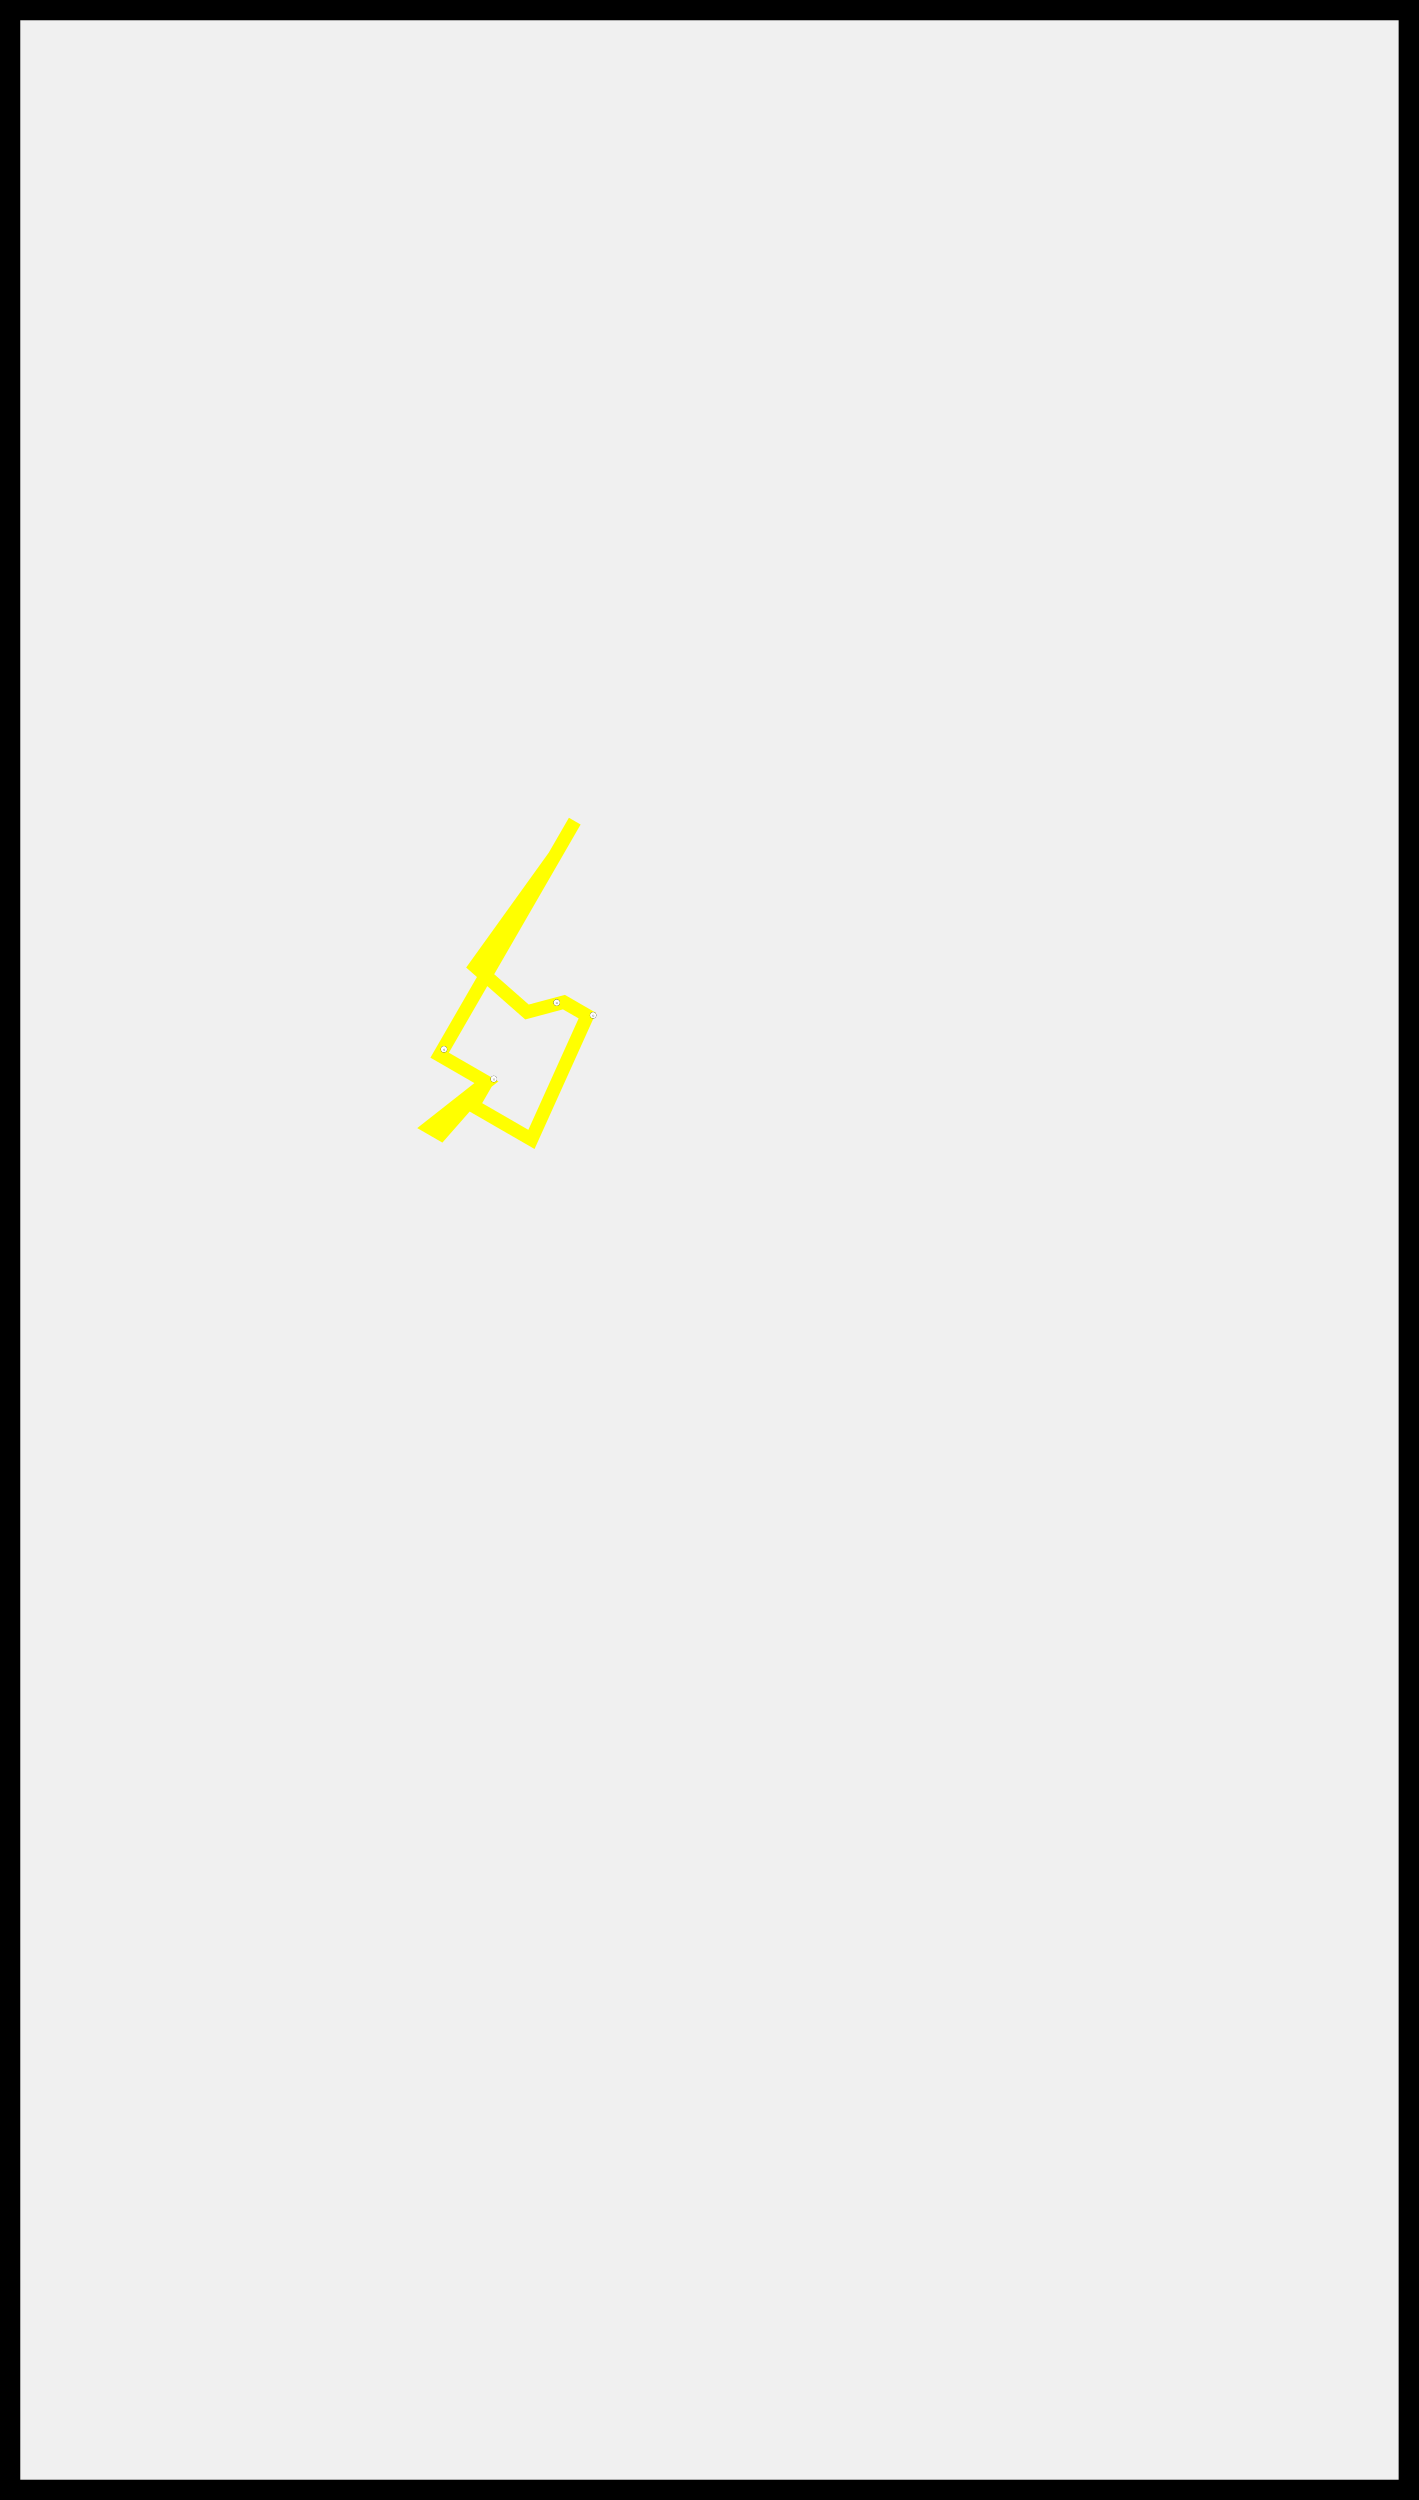
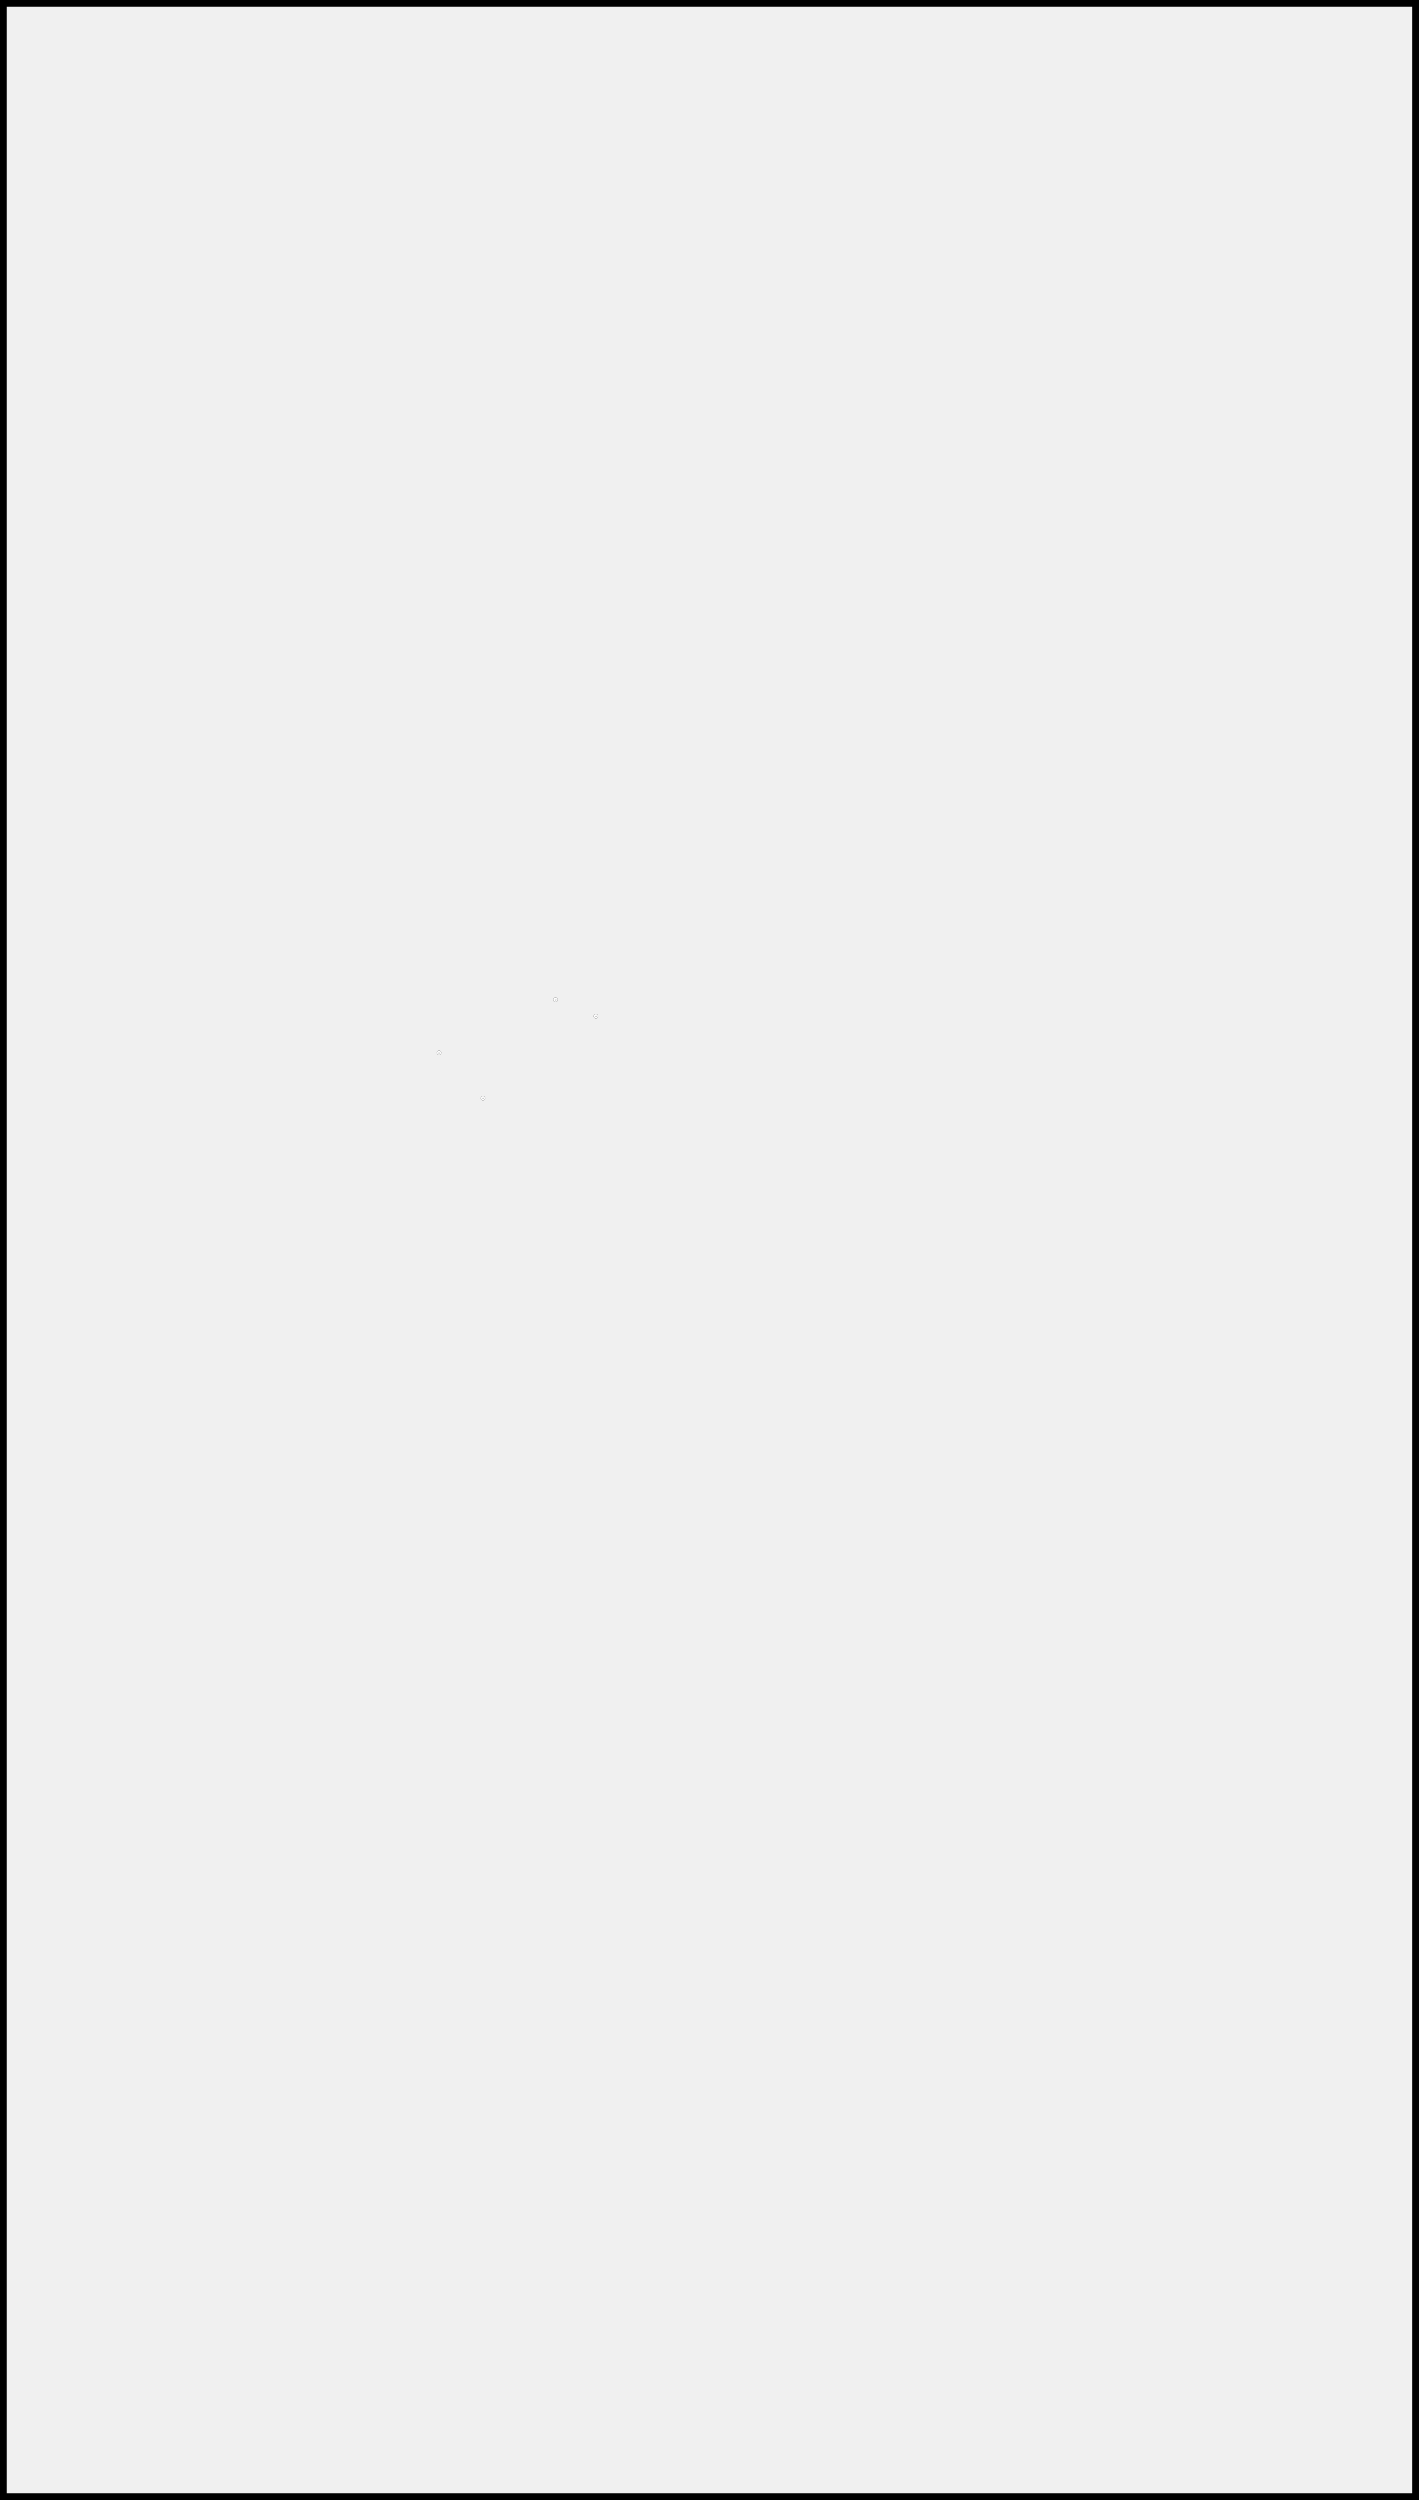
<svg xmlns="http://www.w3.org/2000/svg" width="1050" height="1850">
  <g transform="translate(525 925) rotate(30) scale(10000 -10000) translate(-106.8125 6.5925)">
-     <path d="M106.76 -6.5 L106.865 -6.5 L106.865 -6.685 L106.76 -6.685 Z" fill="none" stroke="black" stroke-width="0.003" transform="translate(106.8125 -6.5925) rotate(30) translate(-106.8125 6.5925)" />
-     <path d="M106.792 -6.592 L106.797 -6.592 L106.796 -6.582 L106.796 -6.582 L106.794 -6.582 L106.793 -6.583 L106.792 -6.584 L106.787 -6.583 L106.788 -6.573 L106.788 -6.57 L106.788 -6.573 L106.788 -6.583 L106.788 -6.59 L106.792 -6.59 L106.79 -6.595 L106.791 -6.595 L106.792 -6.59 Z" stroke="yellow" stroke-width="0.001" fill="none" />
-     <circle cx="106.796" cy="-12.582" r="15" transform="translate(106.7964 -6.581839) scale(0.000015 -0.000015) translate(-106.7964 6.581839) translate(106.8125 -6.5925) rotate(-30) translate(-106.8125 6.5925)" fill="white" stroke="black" stroke-width="2" />
-     <circle cx="106.794" cy="-12.582" r="15" transform="translate(106.7936 -6.582378) scale(0.000015 -0.000015) translate(-106.7936 6.582378) translate(106.8125 -6.5925) rotate(-30) translate(-106.8125 6.5925)" fill="white" stroke="black" stroke-width="2" />
-     <circle cx="106.788" cy="-12.59" r="15" transform="translate(106.7881 -6.589537) scale(0.000015 -0.000015) translate(-106.7881 6.589537) translate(106.8125 -6.5925) rotate(-30) translate(-106.8125 6.5925)" fill="white" stroke="black" stroke-width="2" />
-     <circle cx="106.792" cy="-12.59" r="15" transform="translate(106.7924 -6.5896) scale(0.000015 -0.000015) translate(-106.7924 6.5896) translate(106.8125 -6.5925) rotate(-30) translate(-106.8125 6.5925)" fill="white" stroke="black" stroke-width="2" />
-     <circle cx="106.796" cy="-12.582" r="15" transform="translate(106.7964 -6.581839) scale(0.000015 -0.000015) translate(-106.7964 6.581839) translate(106.8125 -6.5925) rotate(-30) translate(-106.8125 6.5925)" fill="white" stroke="none" />
-     <circle cx="106.794" cy="-12.582" r="15" transform="translate(106.7936 -6.582378) scale(0.000015 -0.000015) translate(-106.7936 6.582378) translate(106.8125 -6.5925) rotate(-30) translate(-106.8125 6.5925)" fill="white" stroke="none" />
-     <circle cx="106.788" cy="-12.59" r="15" transform="translate(106.7881 -6.589537) scale(0.000015 -0.000015) translate(-106.7881 6.589537) translate(106.8125 -6.5925) rotate(-30) translate(-106.8125 6.5925)" fill="white" stroke="none" />
-     <circle cx="106.792" cy="-12.59" r="15" transform="translate(106.7924 -6.5896) scale(0.000015 -0.000015) translate(-106.7924 6.5896) translate(106.8125 -6.5925) rotate(-30) translate(-106.8125 6.5925)" fill="white" stroke="none" />
-     <text x="106.796" y="-6.582" fill="black" text-anchor="middle" transform="translate(106.7964 -6.581839) scale(0.000015 -0.000015) translate(-106.7964 6.581839) translate(106.8125 -6.5925) rotate(-30) translate(-106.8125 6.5925)">12</text>
-     <text x="106.794" y="-6.582" fill="black" text-anchor="middle" transform="translate(106.7936 -6.582378) scale(0.000015 -0.000015) translate(-106.7936 6.582378) translate(106.8125 -6.5925) rotate(-30) translate(-106.8125 6.5925)">12</text>
-     <text x="106.788" y="-6.59" fill="black" text-anchor="middle" transform="translate(106.7881 -6.589537) scale(0.000015 -0.000015) translate(-106.7881 6.589537) translate(106.8125 -6.5925) rotate(-30) translate(-106.8125 6.5925)">12</text>
-     <text x="106.792" y="-6.59" fill="black" text-anchor="middle" transform="translate(106.7924 -6.5896) scale(0.000015 -0.000015) translate(-106.7924 6.5896) translate(106.8125 -6.5925) rotate(-30) translate(-106.8125 6.5925)">12</text>
+     <path d="M106.76 -6.5 L106.865 -6.5 L106.865 -6.685 L106.76 -6.685 Z" fill="none" stroke="black" stroke-width="0.001" transform="translate(106.8125 -6.5925) rotate(30) translate(-106.8125 6.5925)" />
+     <path d="M106.792 -6.592 L106.797 -6.592 L106.797 -6.582 L106.796 -6.582 L106.793 -6.582 L106.793 -6.583 L106.792 -6.583 L106.787 -6.583 L106.788 -6.573 L106.788 -6.57 L106.788 -6.573 L106.788 -6.583 L106.788 -6.59 L106.791 -6.59 L106.79 -6.596 L106.791 -6.596 L106.792 -6.591 Z" stroke="yellow" stroke-width="0" fill="none" />
+     <circle cx="106.797" cy="-12.582" r="15" transform="translate(106.7966 -6.581769) scale(0.00001 -0.00001) translate(-106.7966 6.581769) translate(106.8125 -6.5925) rotate(-30) translate(-106.8125 6.5925)" fill="white" stroke="black" stroke-width="2" />
+     <circle cx="106.793" cy="-12.582" r="15" transform="translate(106.7934 -6.582211) scale(0.00001 -0.00001) translate(-106.7934 6.582211) translate(106.8125 -6.5925) rotate(-30) translate(-106.8125 6.5925)" fill="white" stroke="black" stroke-width="2" />
+     <circle cx="106.788" cy="-12.59" r="15" transform="translate(106.7879 -6.589919) scale(0.00001 -0.00001) translate(-106.7879 6.589919) translate(106.8125 -6.5925) rotate(-30) translate(-106.8125 6.5925)" fill="white" stroke="black" stroke-width="2" />
+     <circle cx="106.792" cy="-12.591" r="15" transform="translate(106.7924 -6.5912) scale(0.00001 -0.00001) translate(-106.7924 6.5912) translate(106.8125 -6.5925) rotate(-30) translate(-106.8125 6.5925)" fill="white" stroke="black" stroke-width="2" />
+     <circle cx="106.797" cy="-12.582" r="15" transform="translate(106.7966 -6.581769) scale(0.00001 -0.00001) translate(-106.7966 6.581769) translate(106.8125 -6.5925) rotate(-30) translate(-106.8125 6.5925)" fill="white" stroke="none" />
+     <circle cx="106.793" cy="-12.582" r="15" transform="translate(106.7934 -6.582211) scale(0.00001 -0.00001) translate(-106.7934 6.582211) translate(106.8125 -6.5925) rotate(-30) translate(-106.8125 6.5925)" fill="white" stroke="none" />
+     <circle cx="106.788" cy="-12.59" r="15" transform="translate(106.7879 -6.589919) scale(0.00001 -0.00001) translate(-106.7879 6.589919) translate(106.8125 -6.5925) rotate(-30) translate(-106.8125 6.5925)" fill="white" stroke="none" />
+     <circle cx="106.792" cy="-12.591" r="15" transform="translate(106.7924 -6.5912) scale(0.00001 -0.00001) translate(-106.7924 6.5912) translate(106.8125 -6.5925) rotate(-30) translate(-106.8125 6.5925)" fill="white" stroke="none" />
+     <text x="106.797" y="-6.582" fill="black" text-anchor="middle" transform="translate(106.7966 -6.581769) scale(0.00001 -0.00001) translate(-106.7966 6.581769) translate(106.8125 -6.5925) rotate(-30) translate(-106.8125 6.5925)">12</text>
+     <text x="106.793" y="-6.582" fill="black" text-anchor="middle" transform="translate(106.7934 -6.582211) scale(0.00001 -0.00001) translate(-106.7934 6.582211) translate(106.8125 -6.5925) rotate(-30) translate(-106.8125 6.5925)">12</text>
+     <text x="106.788" y="-6.59" fill="black" text-anchor="middle" transform="translate(106.7879 -6.589919) scale(0.00001 -0.00001) translate(-106.7879 6.589919) translate(106.8125 -6.5925) rotate(-30) translate(-106.8125 6.5925)">12</text>
+     <text x="106.792" y="-6.591" fill="black" text-anchor="middle" transform="translate(106.7924 -6.5912) scale(0.00001 -0.00001) translate(-106.7924 6.5912) translate(106.8125 -6.5925) rotate(-30) translate(-106.8125 6.5925)">12</text>
    <line x1="106.792" y1="-6.593" x2="106.793" y2="-6.592" style="stroke:rgb(255,0,0);stroke-width:0" />
    <line x1="106.793" y1="-6.592" x2="106.797" y2="-6.592" style="stroke:rgb(255,0,0);stroke-width:0" />
    <line x1="106.797" y1="-6.592" x2="106.797" y2="-6.582" style="stroke:rgb(255,0,0);stroke-width:0" />
    <line x1="106.797" y1="-6.582" x2="106.796" y2="-6.581" style="stroke:rgb(255,0,0);stroke-width:0" />
    <line x1="106.796" y1="-6.581" x2="106.793" y2="-6.582" style="stroke:rgb(255,0,0);stroke-width:0" />
    <line x1="106.793" y1="-6.582" x2="106.793" y2="-6.583" style="stroke:rgb(255,0,0);stroke-width:0" />
    <line x1="106.793" y1="-6.583" x2="106.791" y2="-6.583" style="stroke:rgb(255,0,0);stroke-width:0" />
    <line x1="106.791" y1="-6.583" x2="106.788" y2="-6.583" style="stroke:rgb(255,0,0);stroke-width:0" />
    <line x1="106.788" y1="-6.583" x2="106.788" y2="-6.573" style="stroke:rgb(255,0,0);stroke-width:0" />
    <line x1="106.788" y1="-6.573" x2="106.788" y2="-6.57" style="stroke:rgb(255,0,0);stroke-width:0" />
    <line x1="106.788" y1="-6.57" x2="106.788" y2="-6.573" style="stroke:rgb(255,0,0);stroke-width:0" />
    <line x1="106.788" y1="-6.573" x2="106.788" y2="-6.583" style="stroke:rgb(255,0,0);stroke-width:0" />
    <line x1="106.788" y1="-6.583" x2="106.788" y2="-6.59" style="stroke:rgb(255,0,0);stroke-width:0" />
    <line x1="106.788" y1="-6.59" x2="106.791" y2="-6.591" style="stroke:rgb(255,0,0);stroke-width:0" />
    <line x1="106.791" y1="-6.591" x2="106.79" y2="-6.596" style="stroke:rgb(255,0,0);stroke-width:0" />
    <line x1="106.79" y1="-6.596" x2="106.791" y2="-6.596" style="stroke:rgb(255,0,0);stroke-width:0" />
    <line x1="106.791" y1="-6.596" x2="106.792" y2="-6.593" style="stroke:rgb(255,0,0);stroke-width:0" />
  </g>
</svg>
